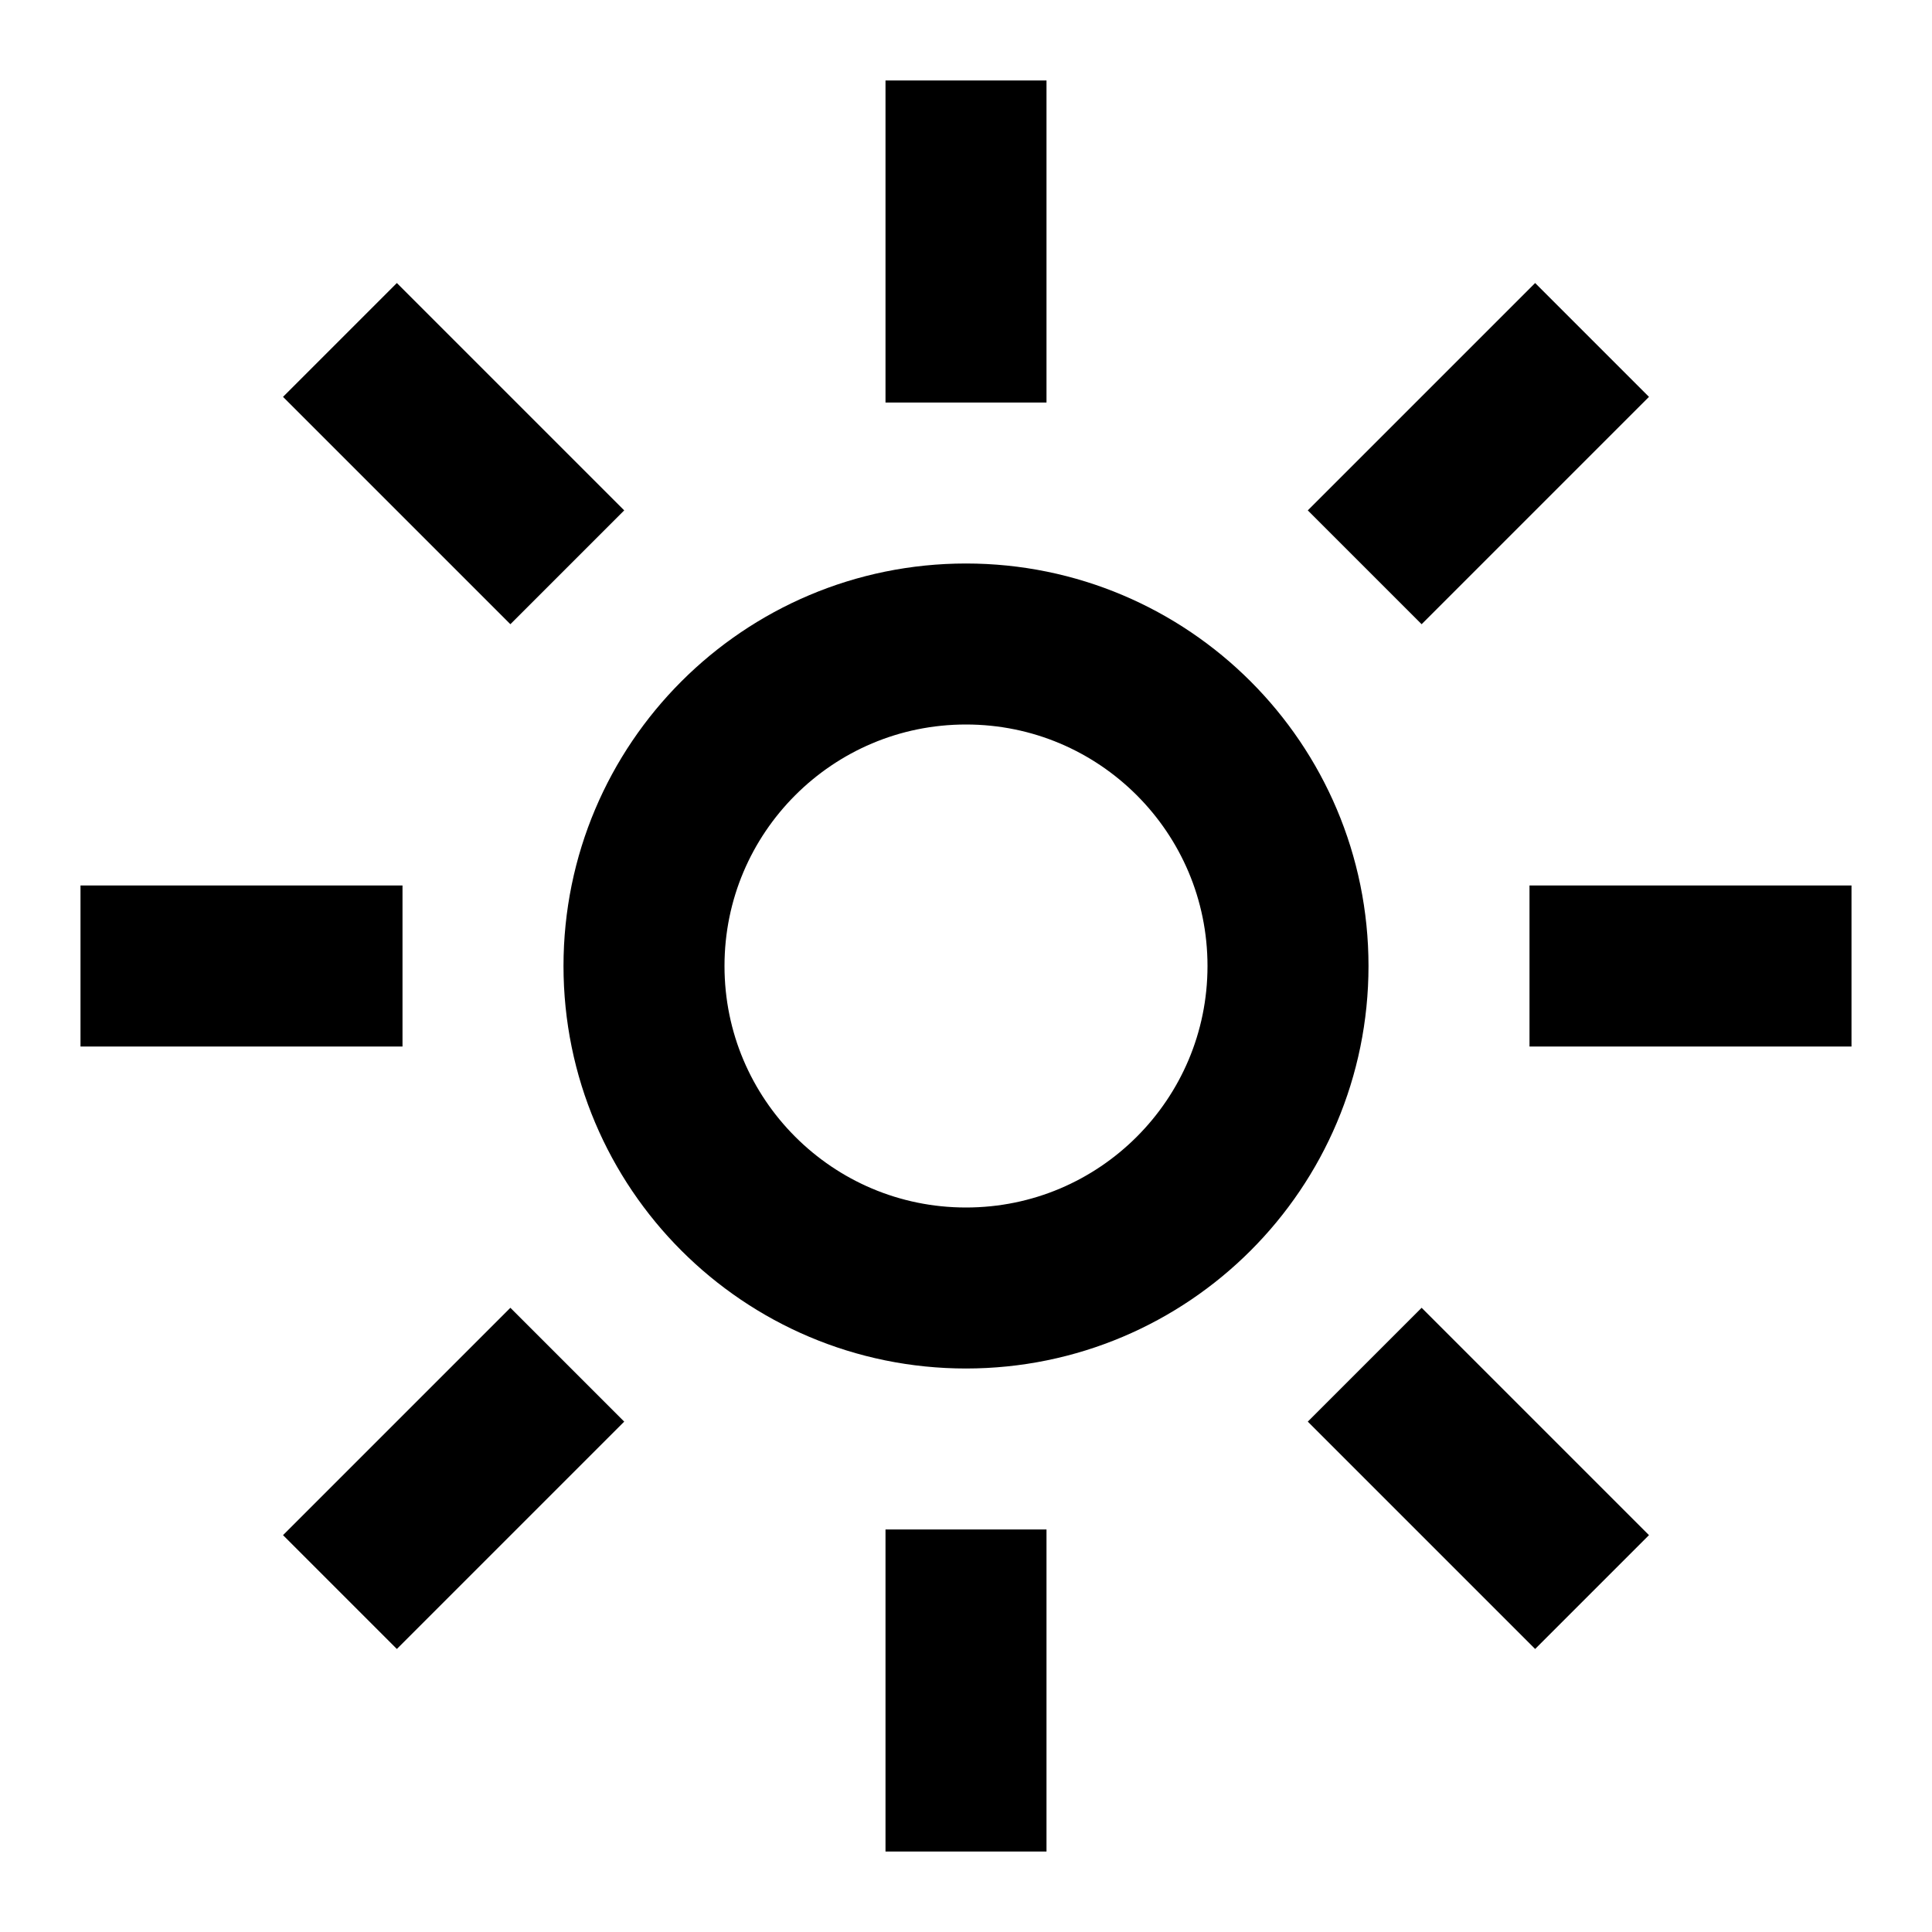
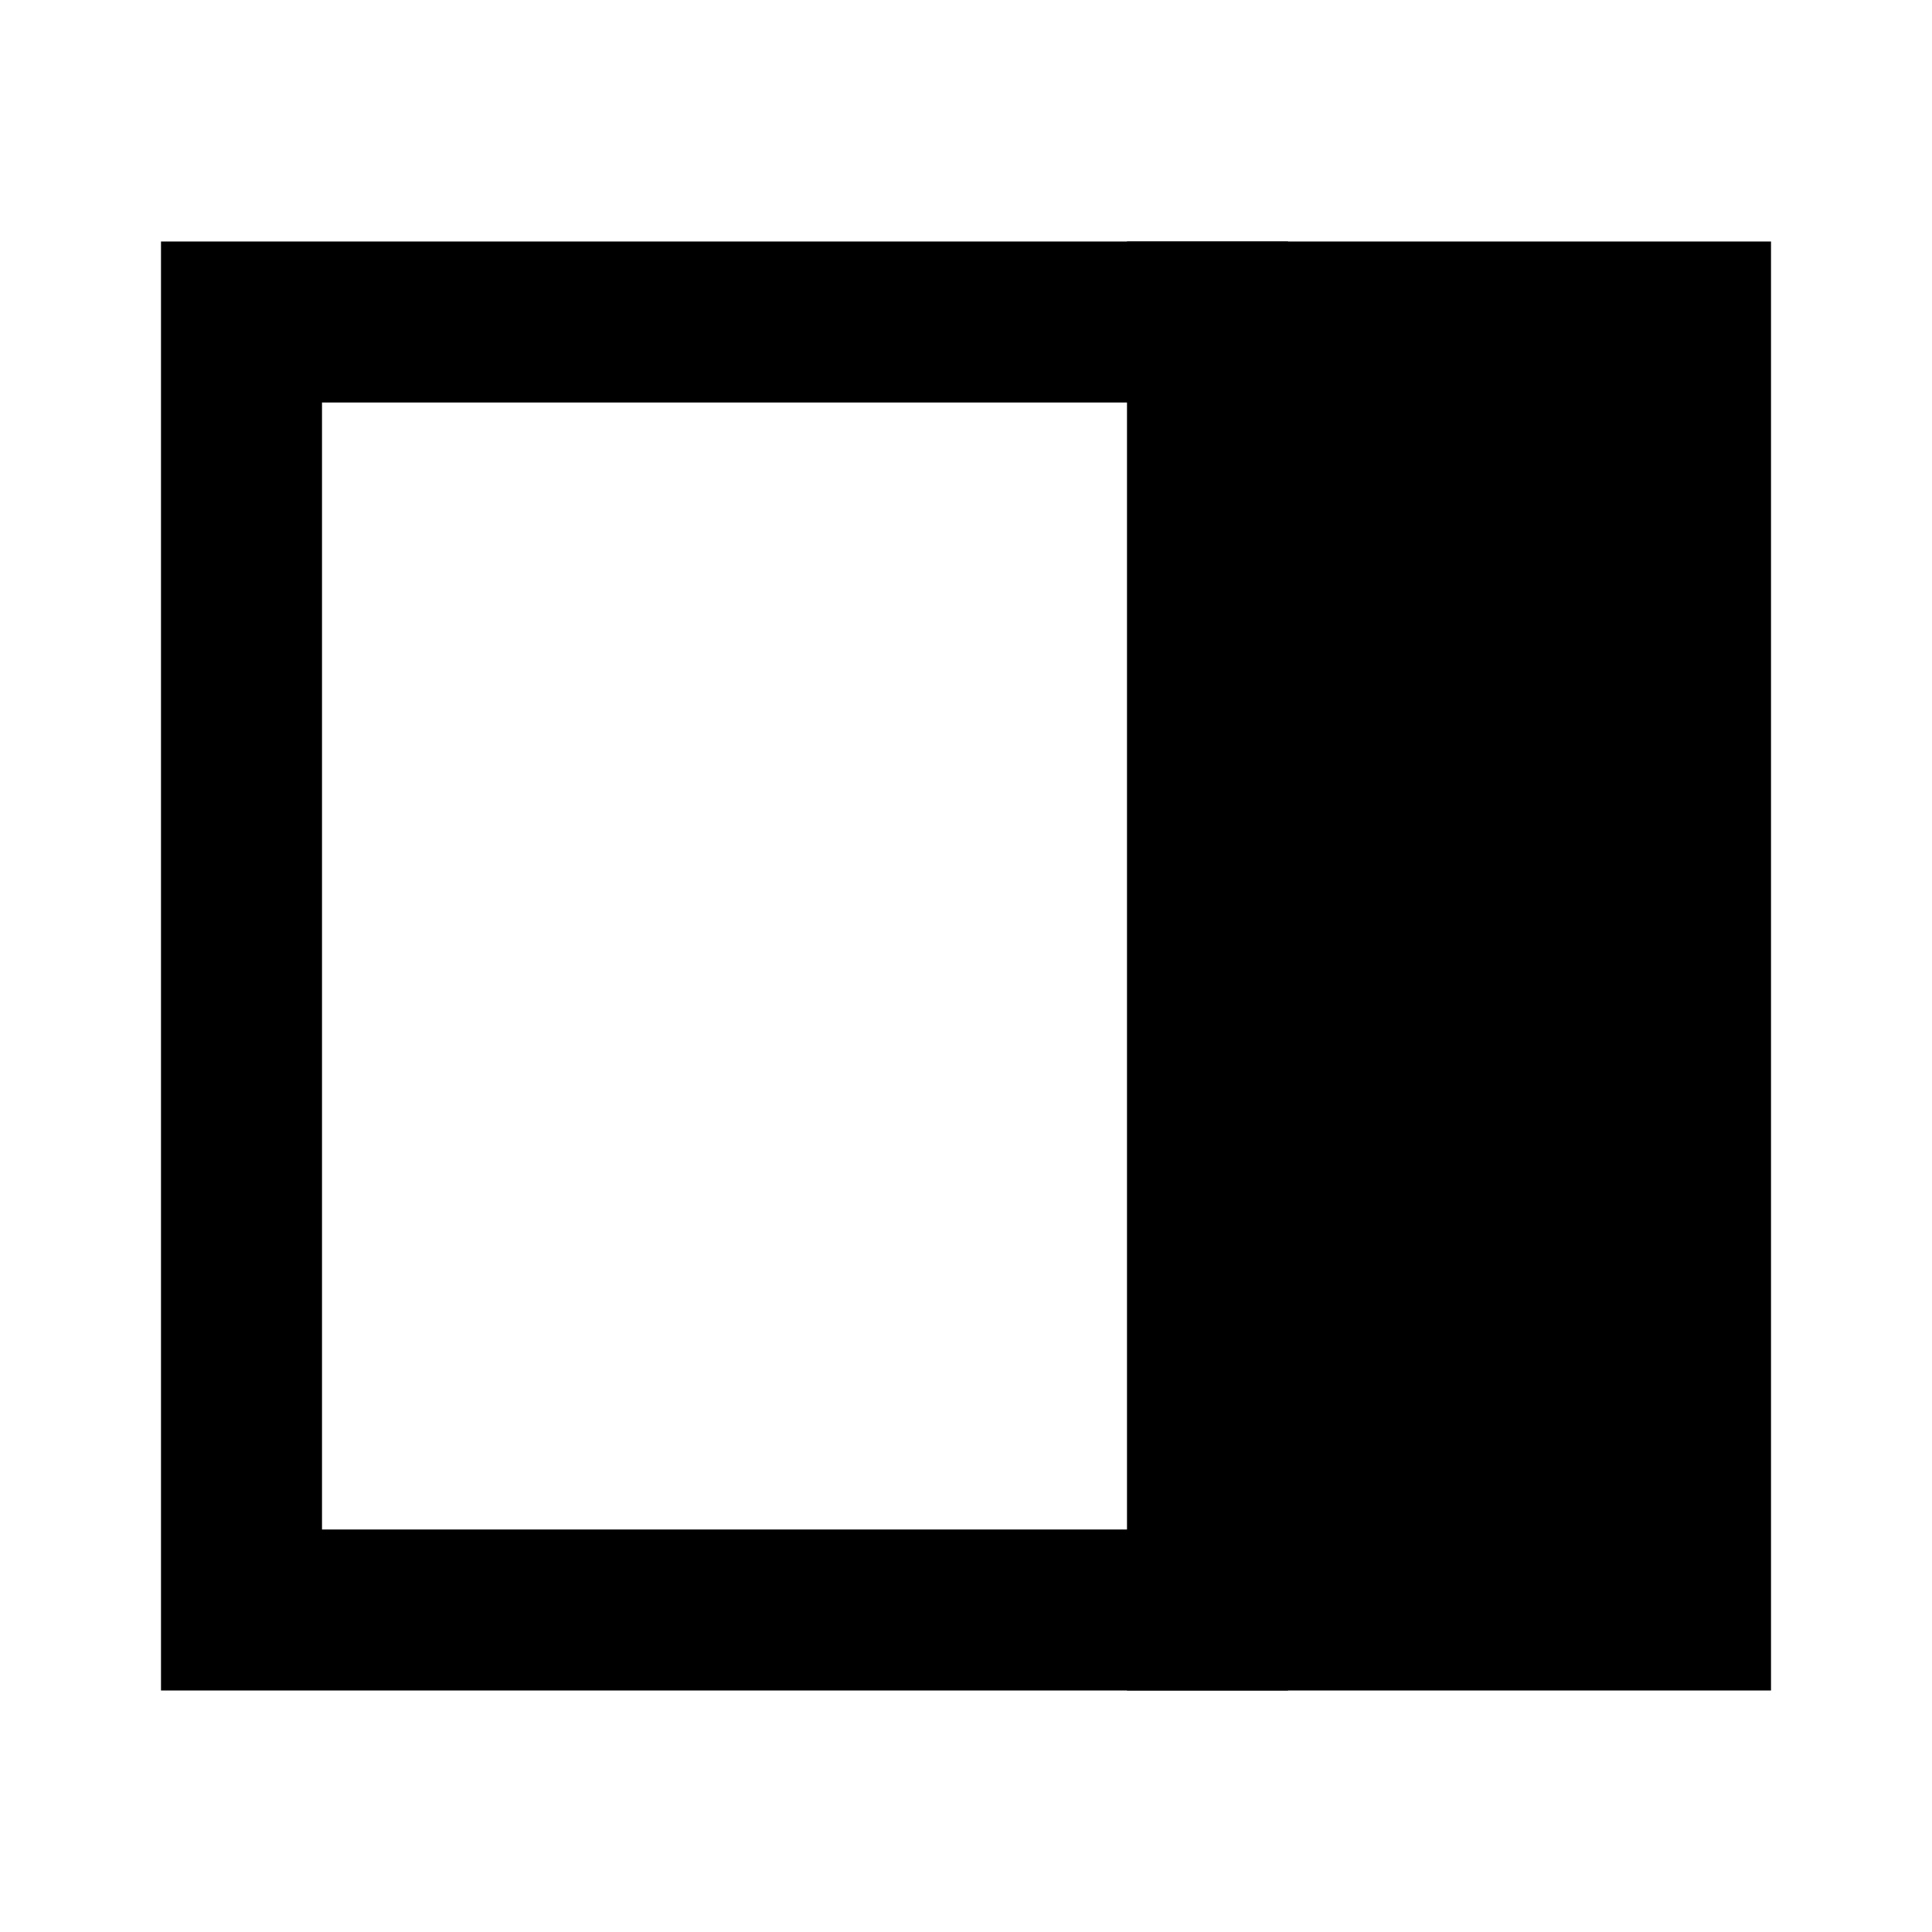
<svg xmlns="http://www.w3.org/2000/svg" width="24" height="24" viewBox="0 0 24 24" fill="none" stroke="currentColor" stroke-width="2" stroke-linecap="square" stroke-linejoin="miter">
-   <circle cx="12" cy="12" r="4" />
-   <path d="M12 2v2M12 20v2M4.93 4.93l1.41 1.41M17.66 17.66l1.41 1.41M2 12h2M20 12h2M6.34 17.66l-1.41 1.41M19.07 4.93l-1.41 1.41" />
+   <path d="M3 4h18v16H3z" />
+   <path d="M15 4v16" />
+   <path d="M15 4h6v16h-6z" fill="currentColor" stroke="none" />
</svg>
